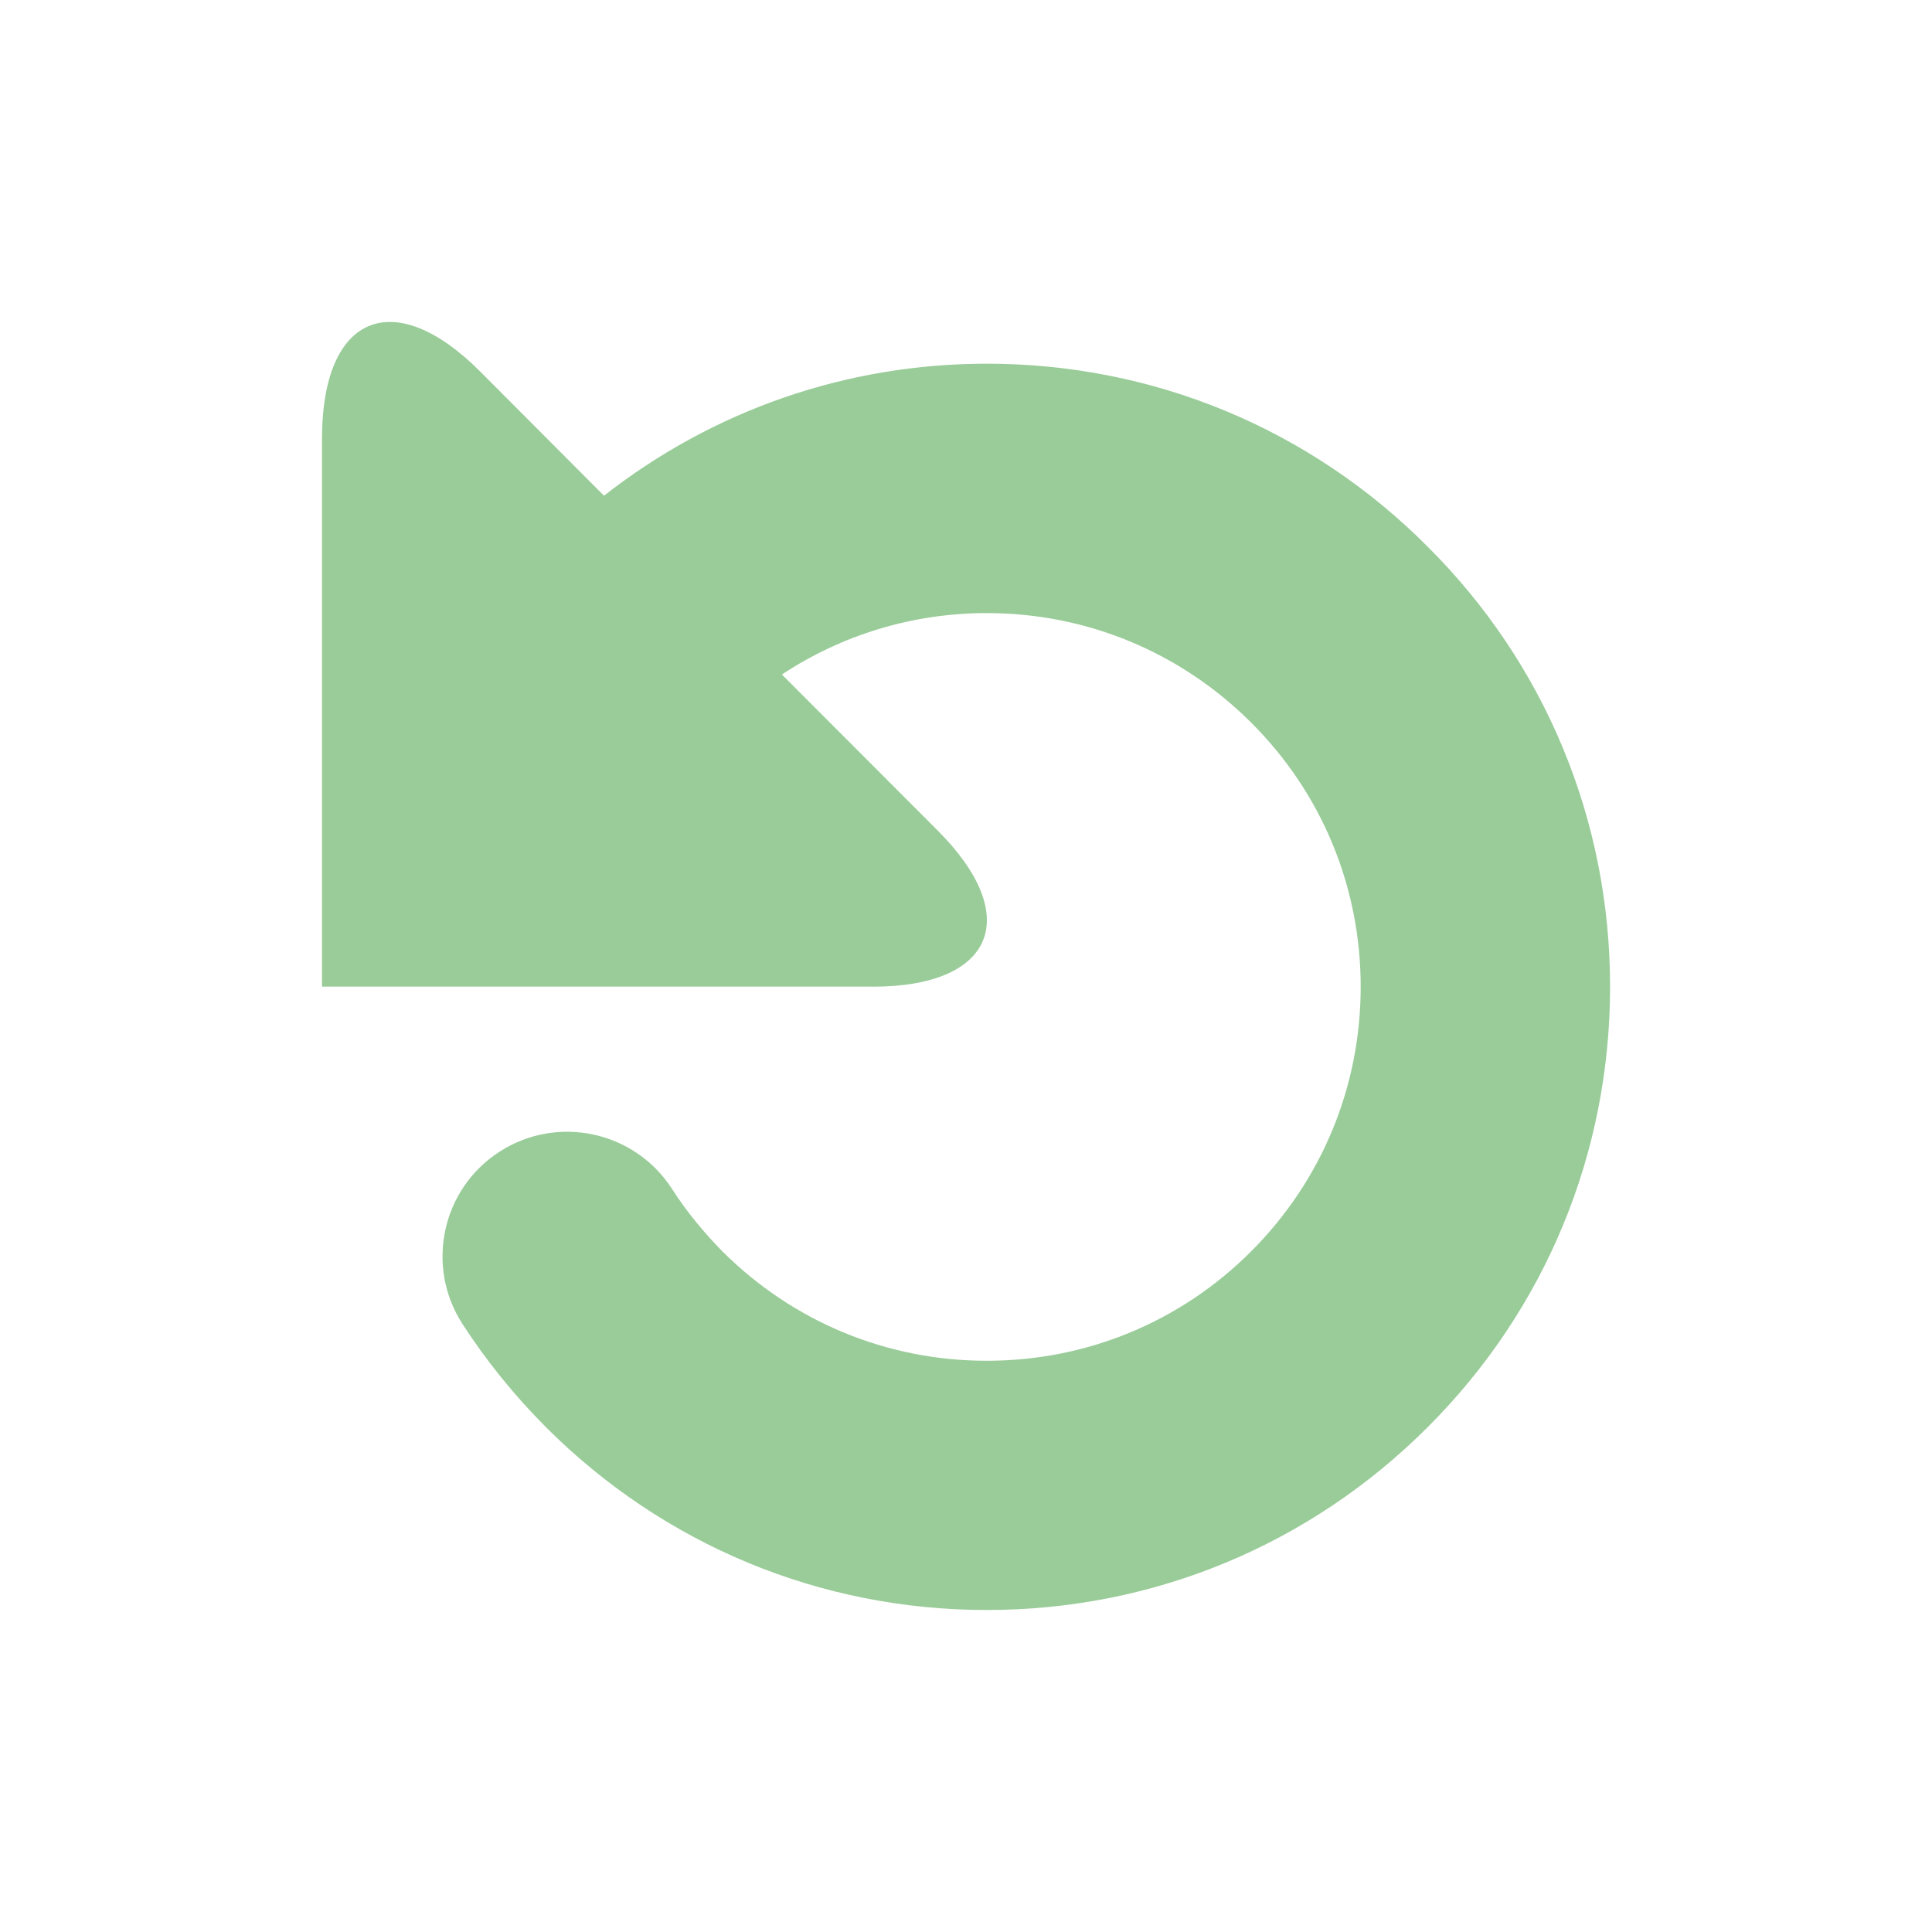
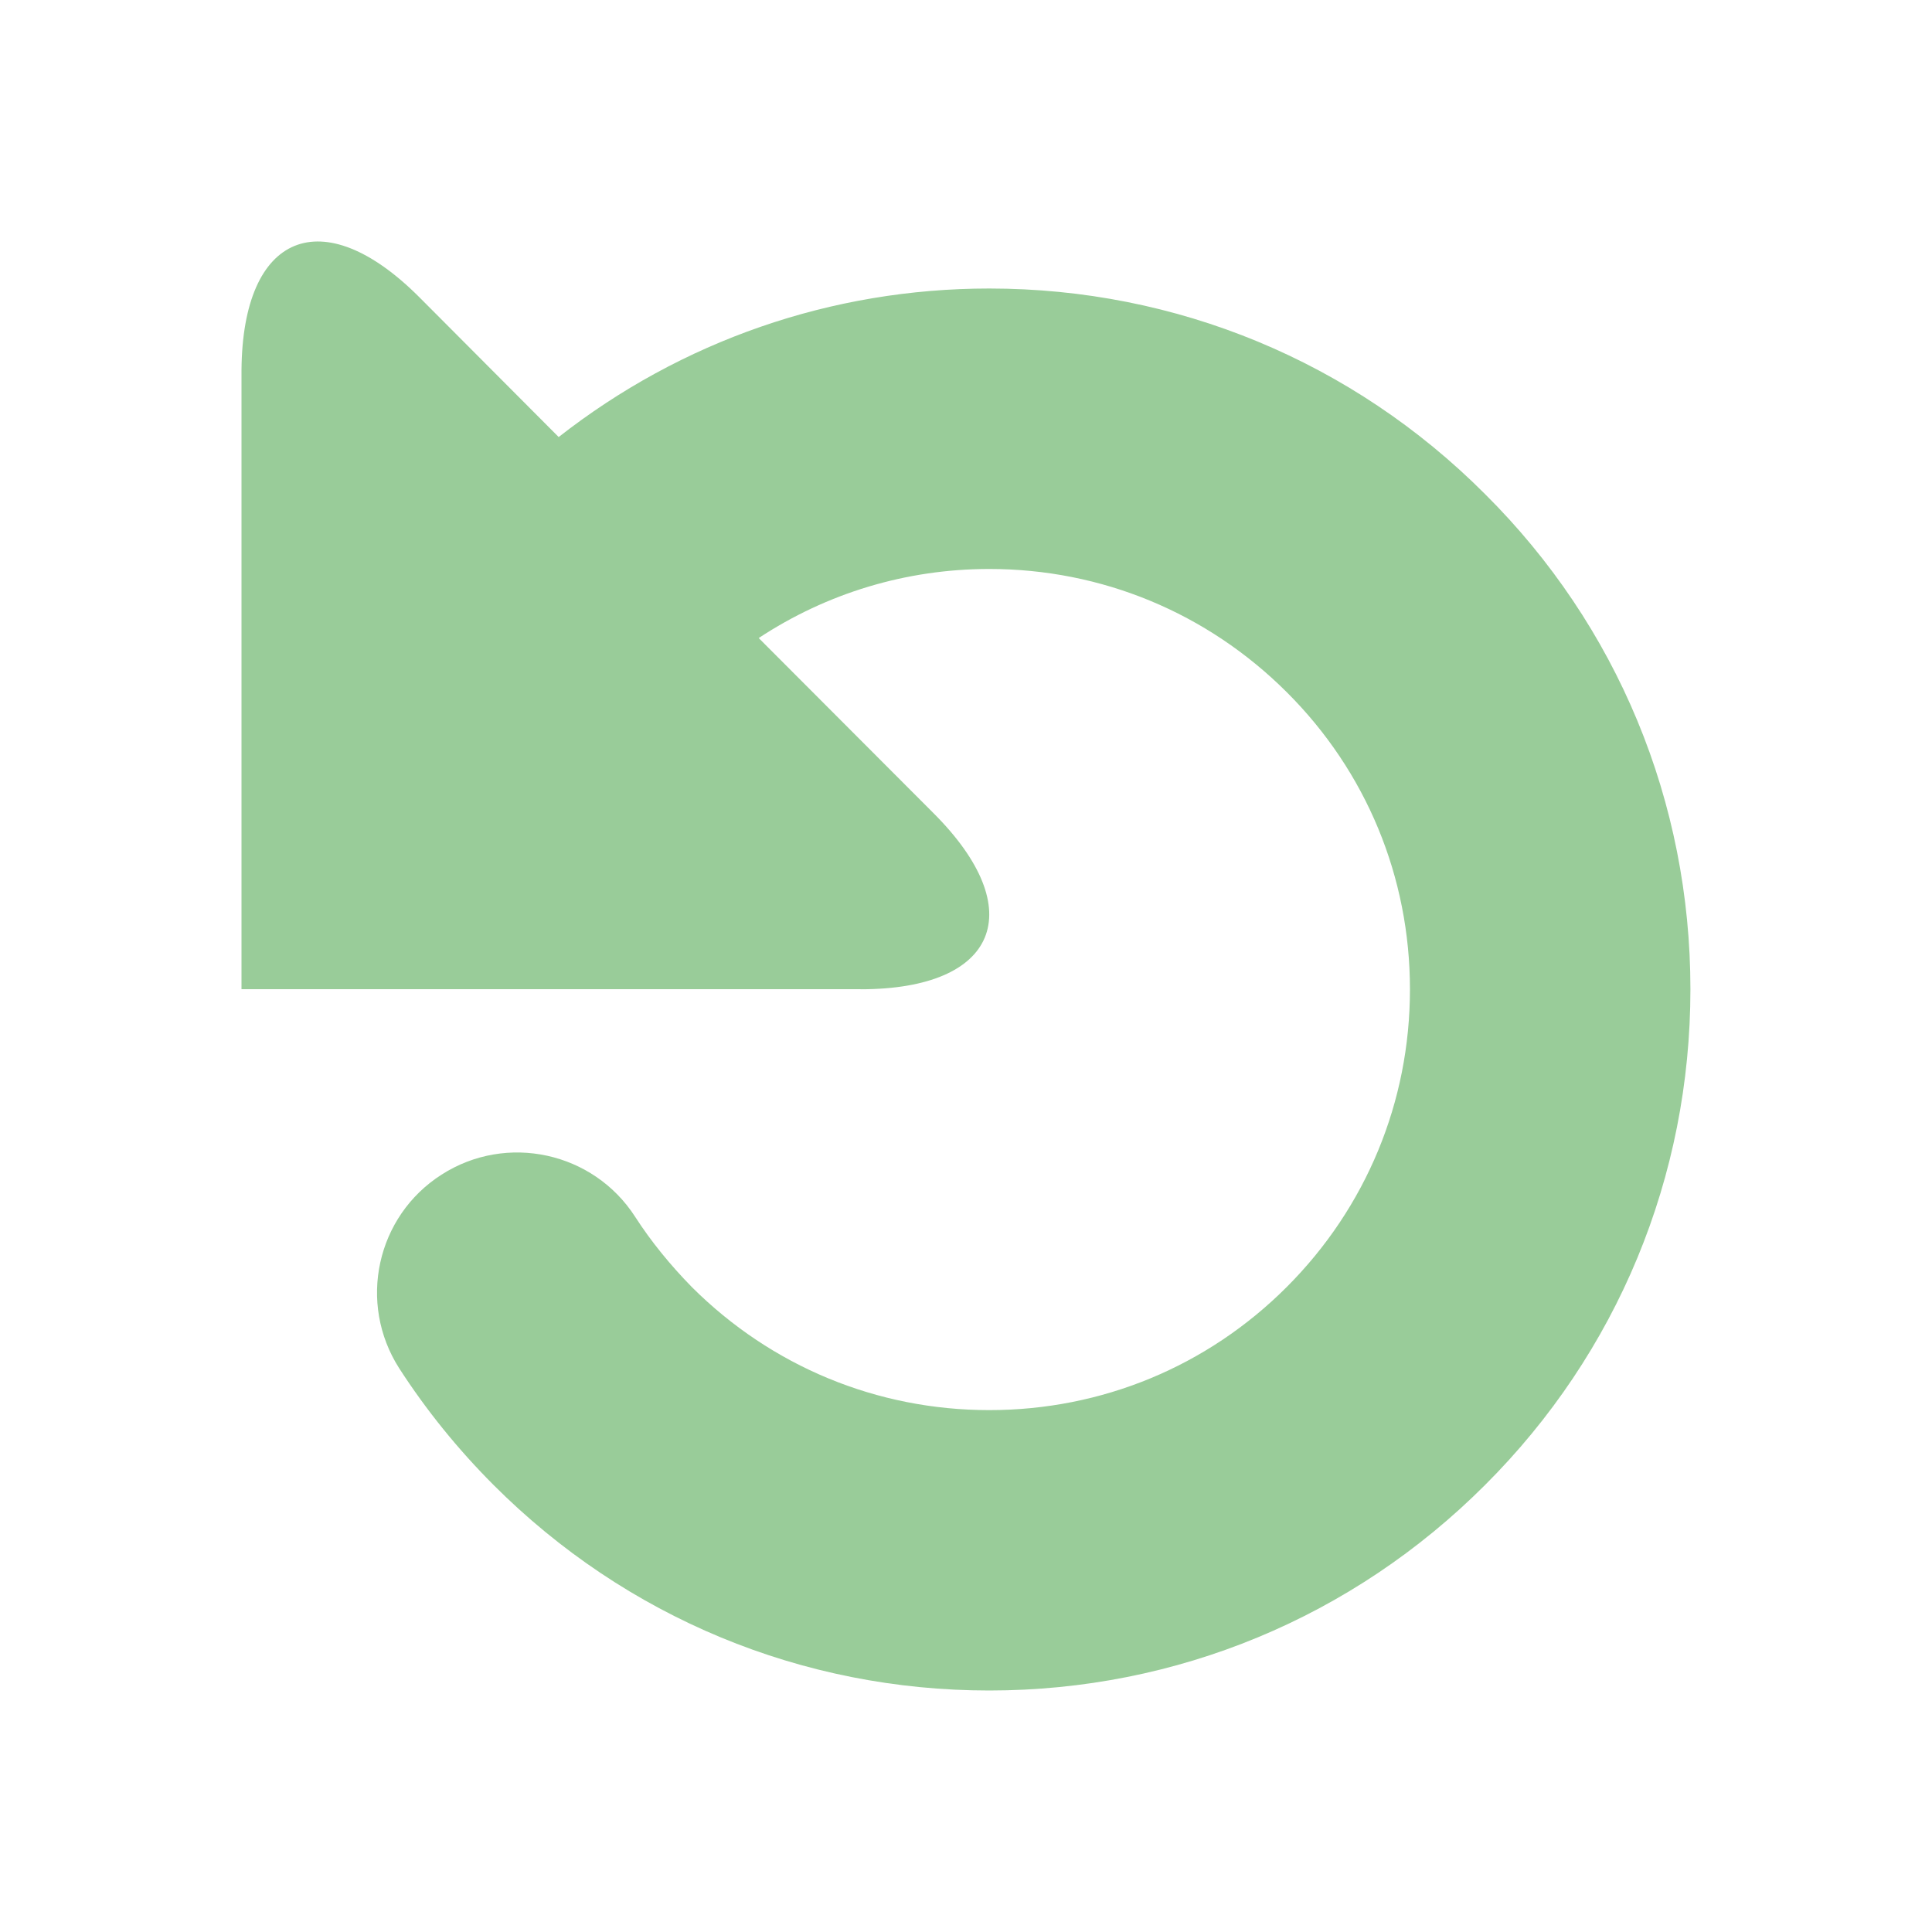
<svg xmlns="http://www.w3.org/2000/svg" width="24" height="24" version="1.2" viewBox="0 0 24 24">
-   <path d="m10.837 12.256h-6.837v-6.835c0.011-1.513 0.895-1.877 1.964-0.807l1.539 1.544c1.353-1.06 3.009-1.64 4.755-1.64 2.067 0 4.012 0.805 5.472 2.268 1.465 1.456 2.271 3.403 2.271 5.47 0 2.07-0.805 4.015-2.268 5.475-1.463 1.462-3.407 2.269-5.475 2.269-2.067 0-4.012-0.807-5.475-2.27-0.395-0.396-0.744-0.828-1.04-1.286-0.463-0.721-0.253-1.68 0.467-2.14 0.719-0.461 1.677-0.252 2.139 0.467 0.177 0.276 0.389 0.533 0.624 0.773 0.879 0.877 2.045 1.36 3.285 1.36s2.407-0.481 3.285-1.36c0.876-0.877 1.36-2.044 1.36-3.286 0-1.24-0.483-2.406-1.36-3.281-0.879-0.877-2.045-1.361-3.285-1.361-0.917 0-1.795 0.268-2.545 0.763l1.931 1.934c1.071 1.069 0.707 1.944-0.805 1.944z" fill="#9c9" stroke-width="1.333" />
+   <path d="m10.692 12.288h-7.692v-7.689c0.012-1.702 1.006-2.112 2.209-0.907l1.731 1.737c1.522-1.192 3.385-1.845 5.349-1.845 2.325 0 4.513 0.906 6.156 2.551 1.649 1.638 2.554 3.829 2.554 6.153 0 2.329-0.906 4.517-2.551 6.159-1.645 1.645-3.833 2.553-6.159 2.553-2.325 0-4.513-0.907-6.159-2.554-0.444-0.445-0.837-0.931-1.17-1.447-0.52-0.811-0.285-1.89 0.525-2.407 0.808-0.519 1.887-0.283 2.406 0.525 0.2 0.31 0.438 0.6 0.702 0.87 0.989 0.987 2.301 1.53 3.696 1.53 1.395 0 2.708-0.541 3.696-1.53 0.986-0.987 1.53-2.299 1.53-3.697 0-1.395-0.543-2.707-1.53-3.691-0.989-0.987-2.301-1.531-3.696-1.531-1.032 0-2.019 0.301-2.864 0.858l2.172 2.176c1.204 1.203 0.795 2.187-0.906 2.187z" fill="#9c9" stroke-width="1.333" />
</svg>
